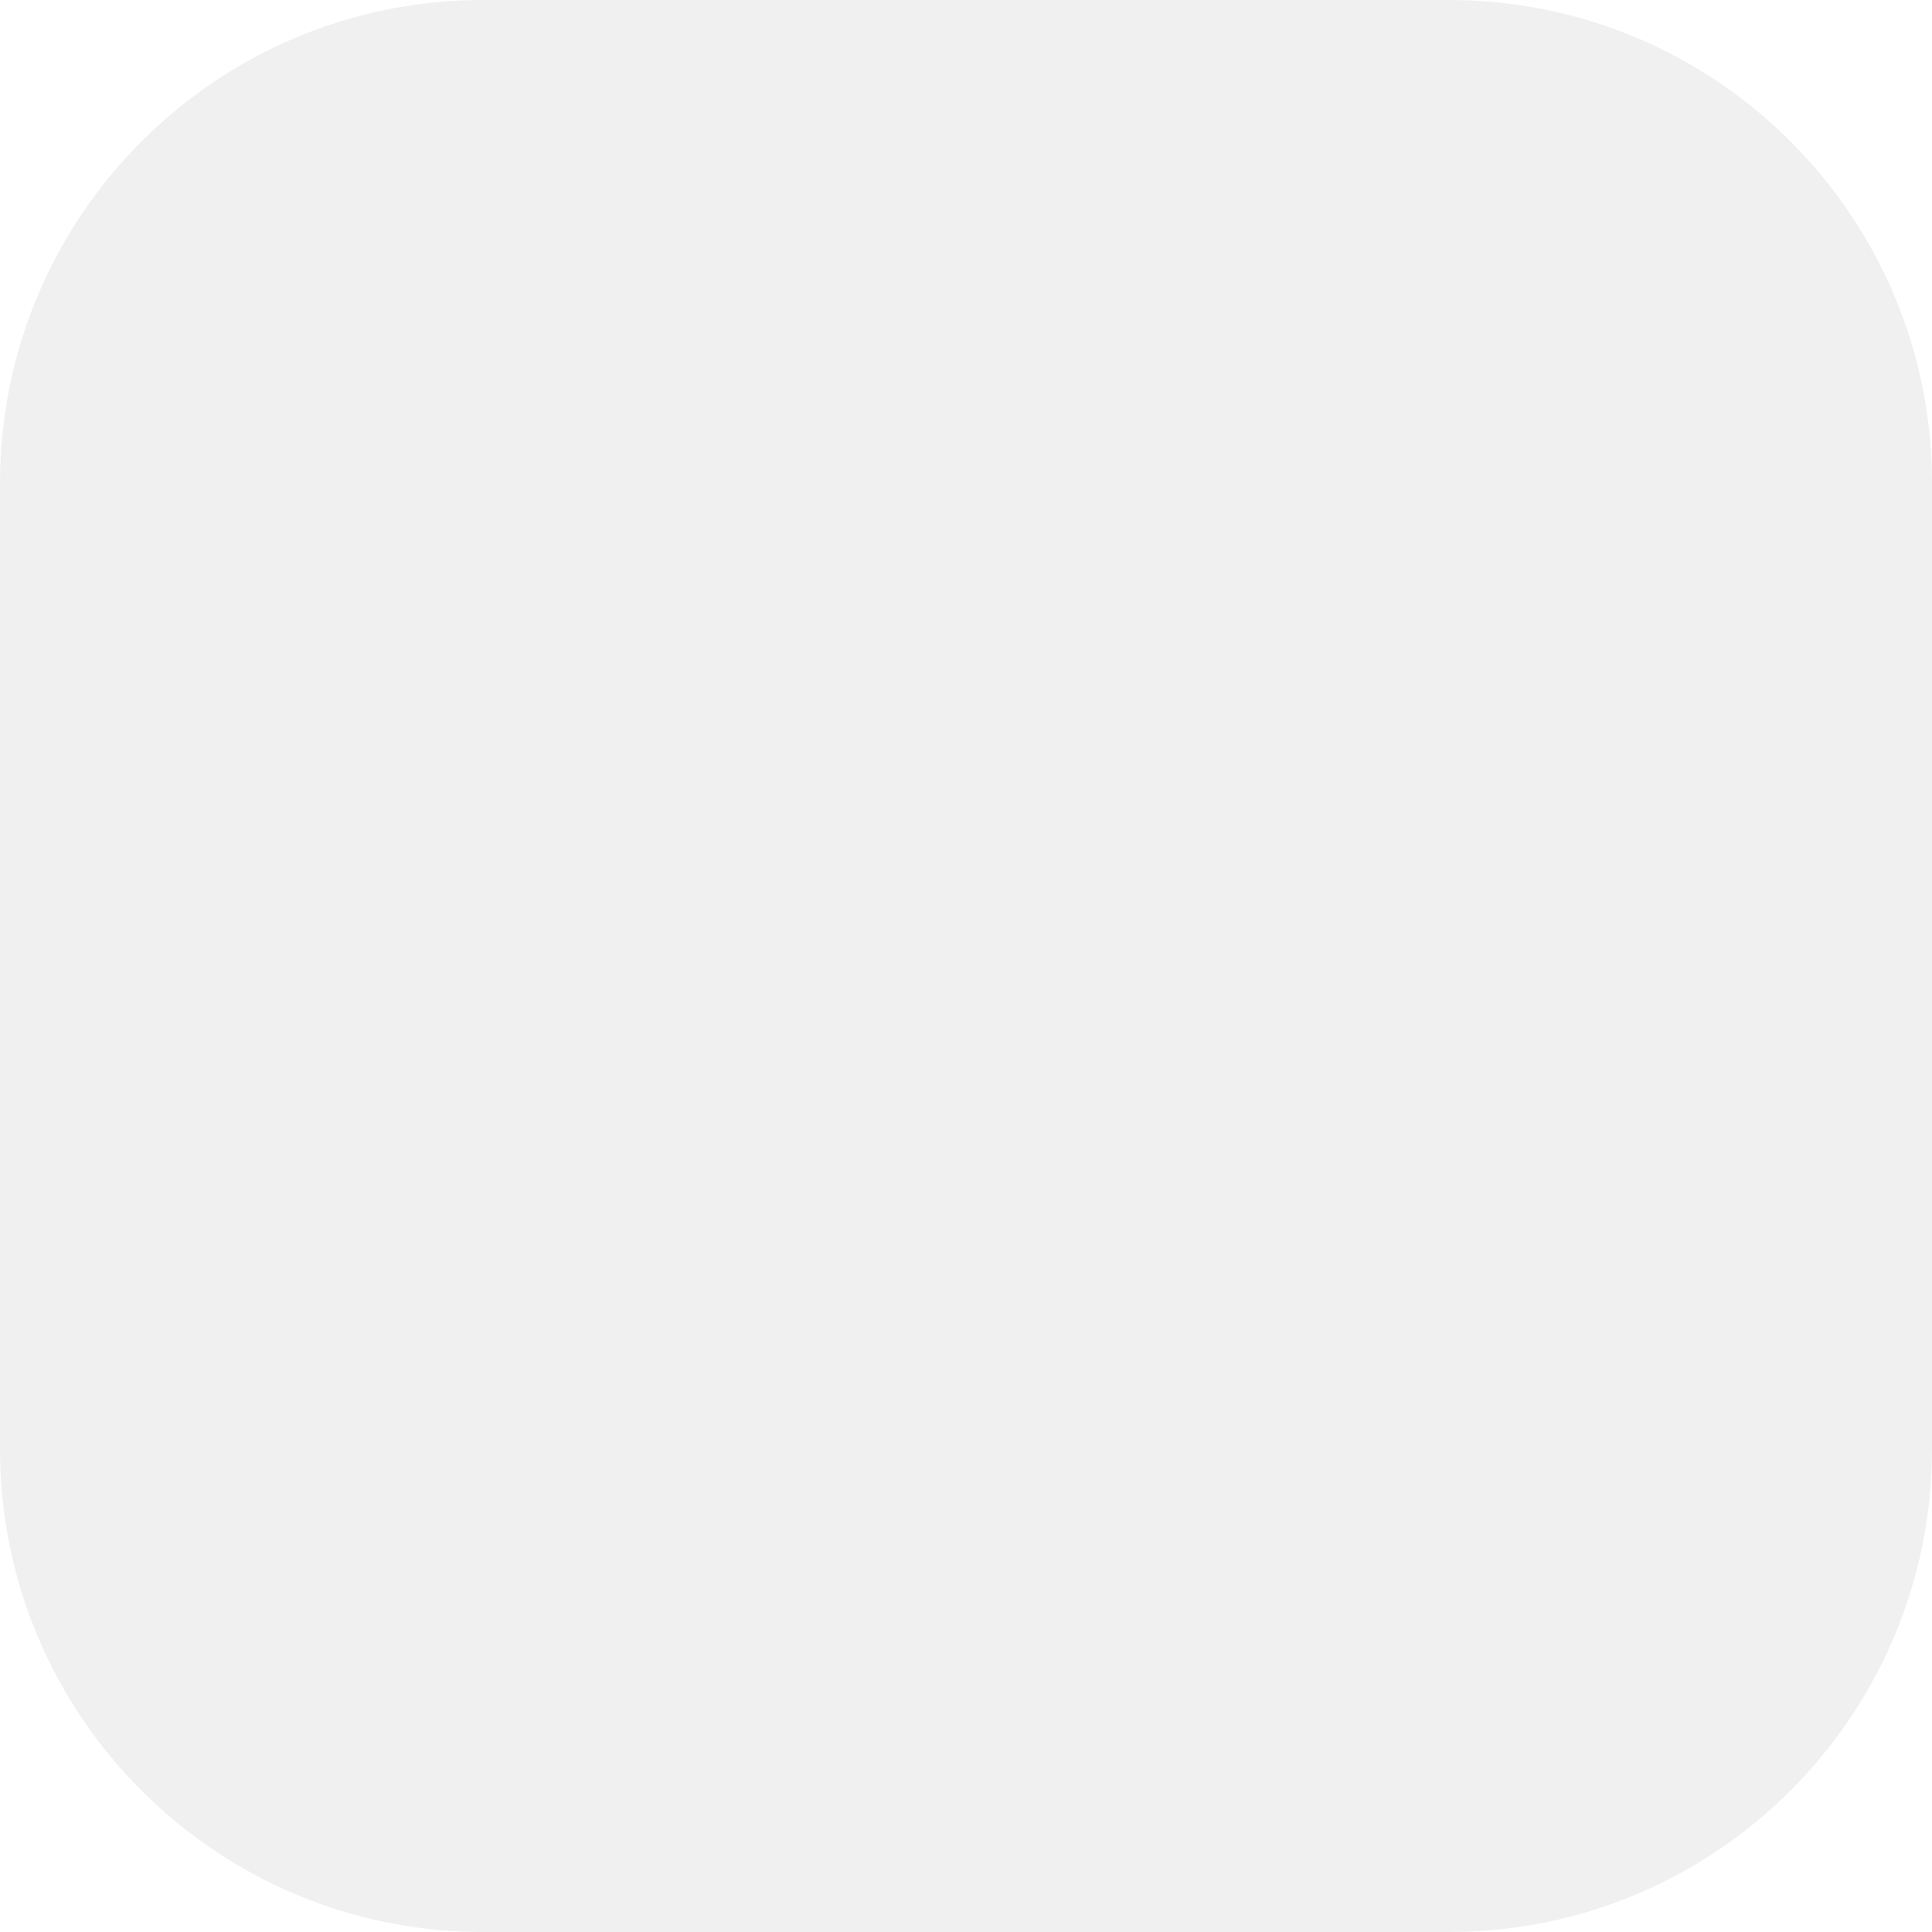
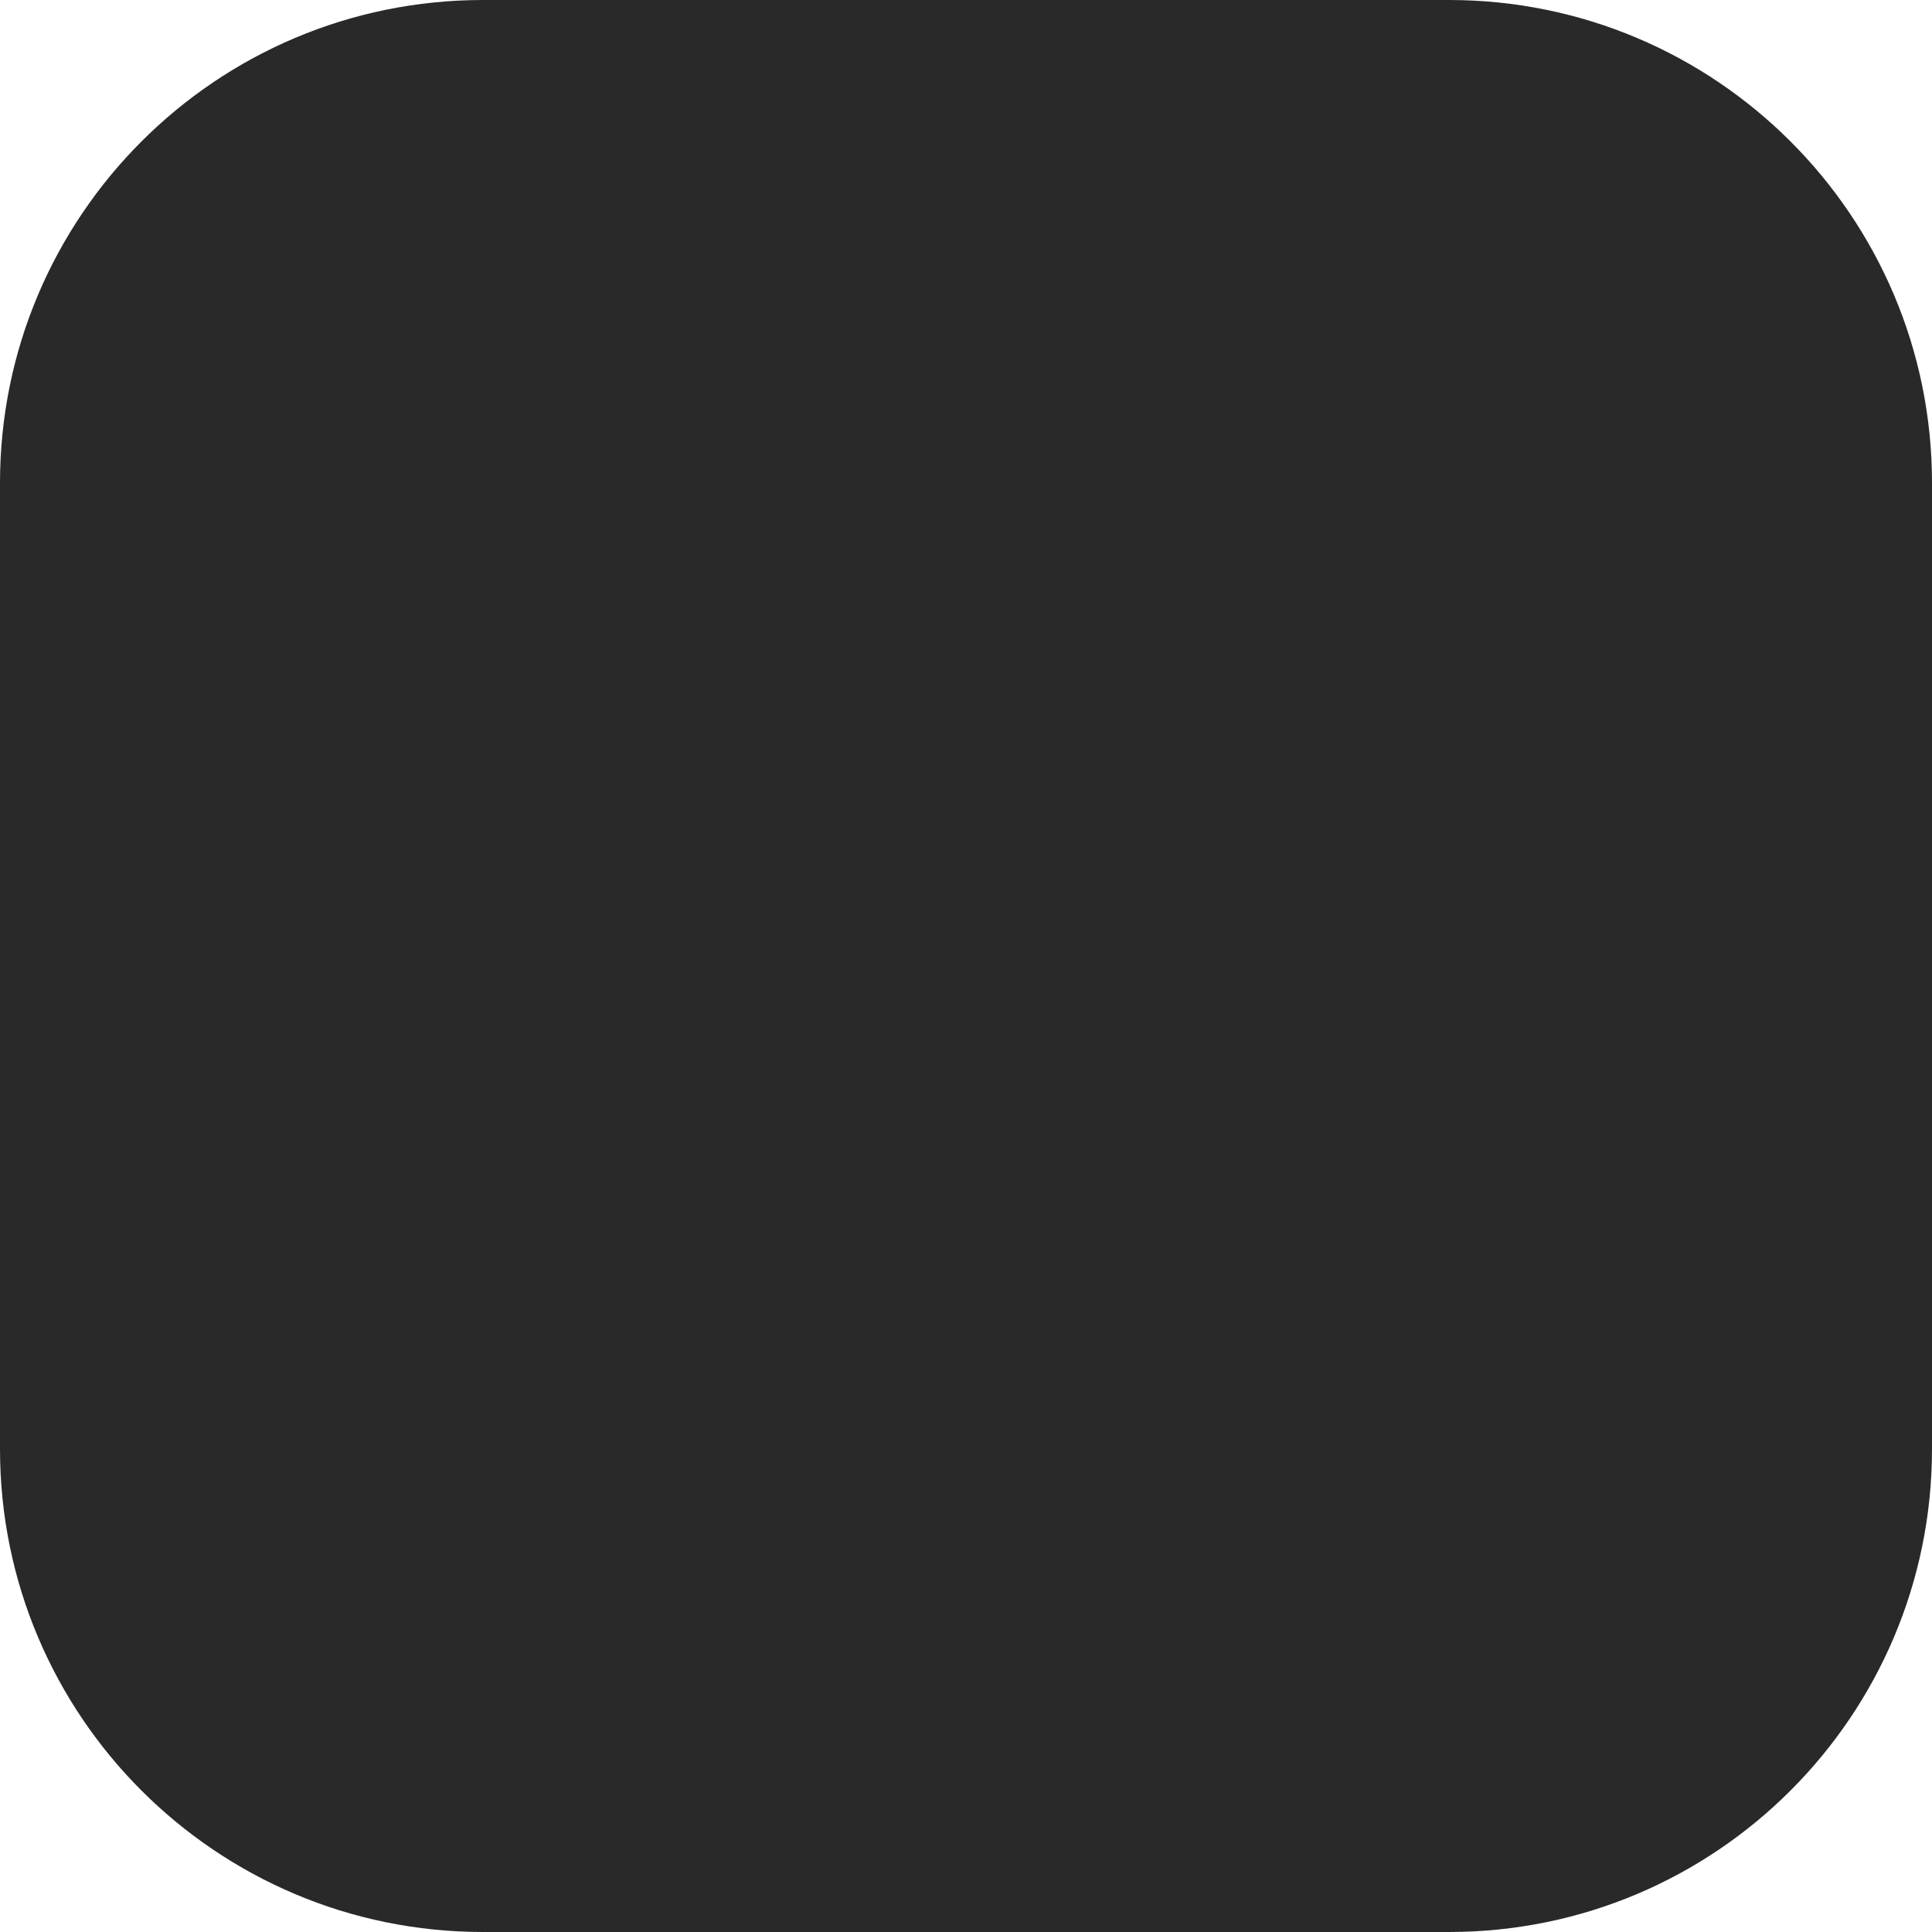
<svg xmlns="http://www.w3.org/2000/svg" width="8" height="8" viewBox="0 0 8 8" fill="none">
-   <rect width="8" height="8" rx="2" transform="matrix(-1 8.74228e-08 8.74228e-08 1 8 0)" fill="#F0F0F0" />
+   <rect width="8" height="8" rx="2" transform="matrix(-1 8.74228e-08 8.74228e-08 1 8 0)" fill="#292929" />
</svg>
